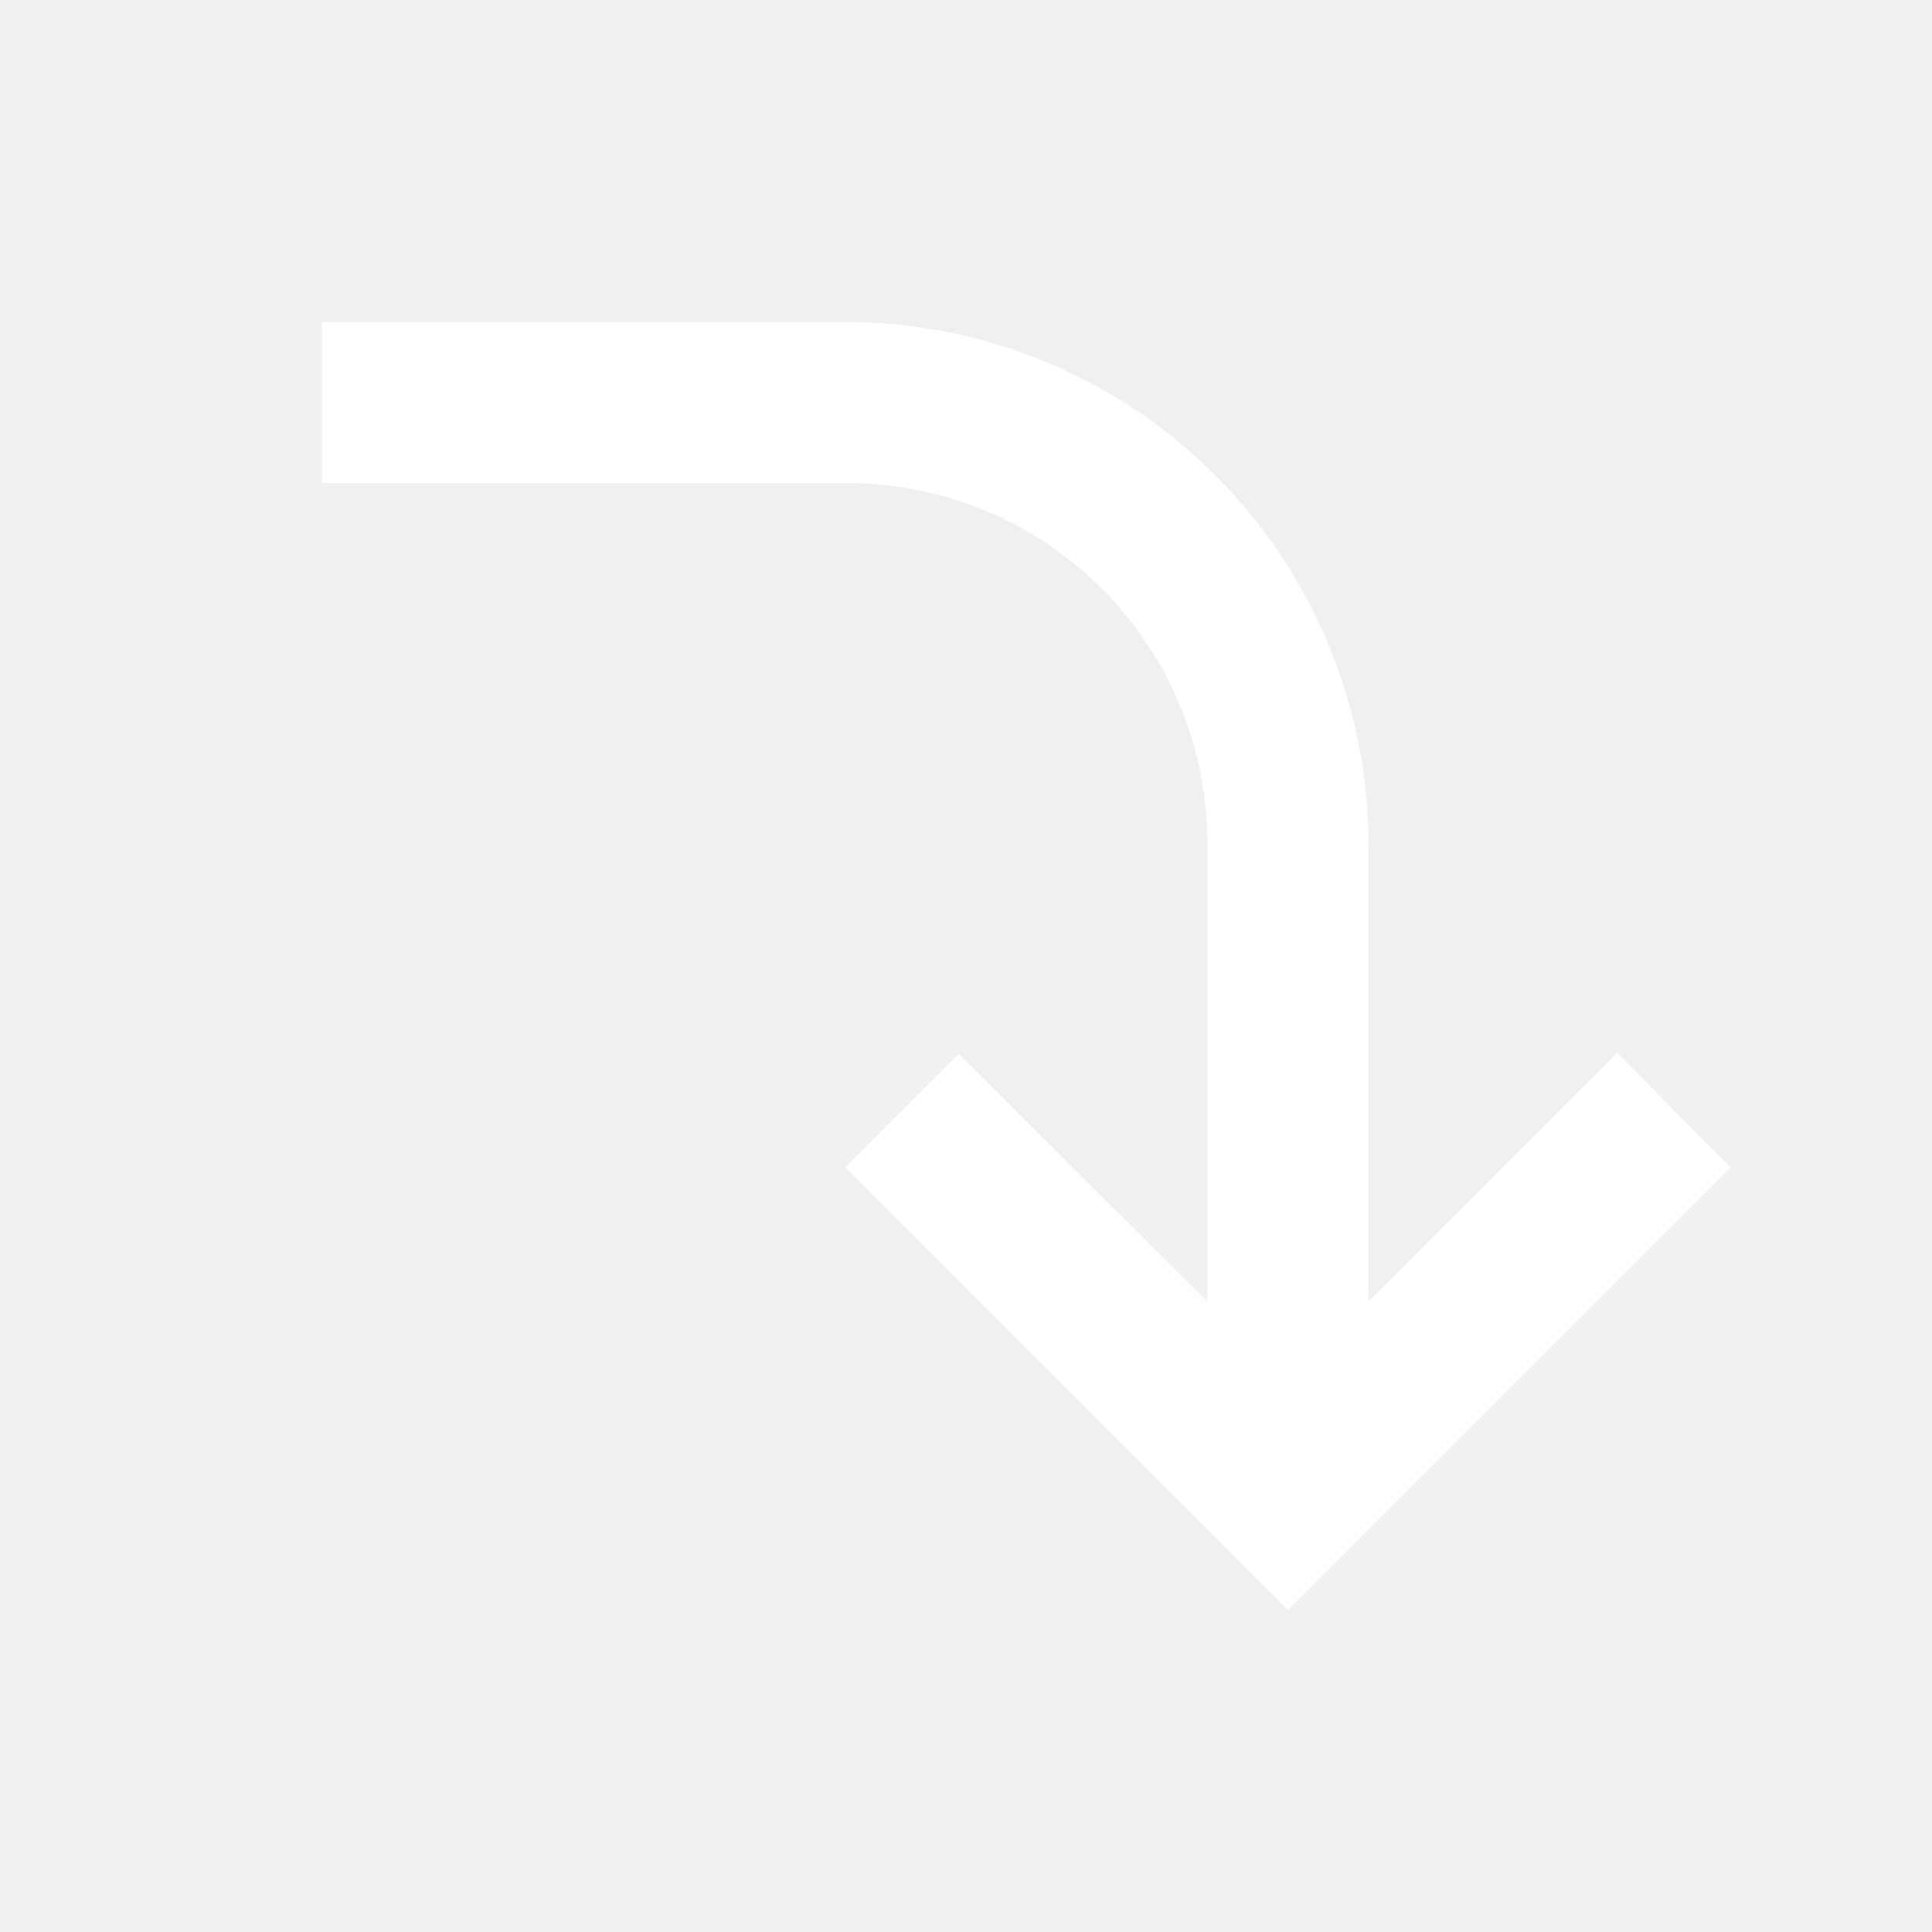
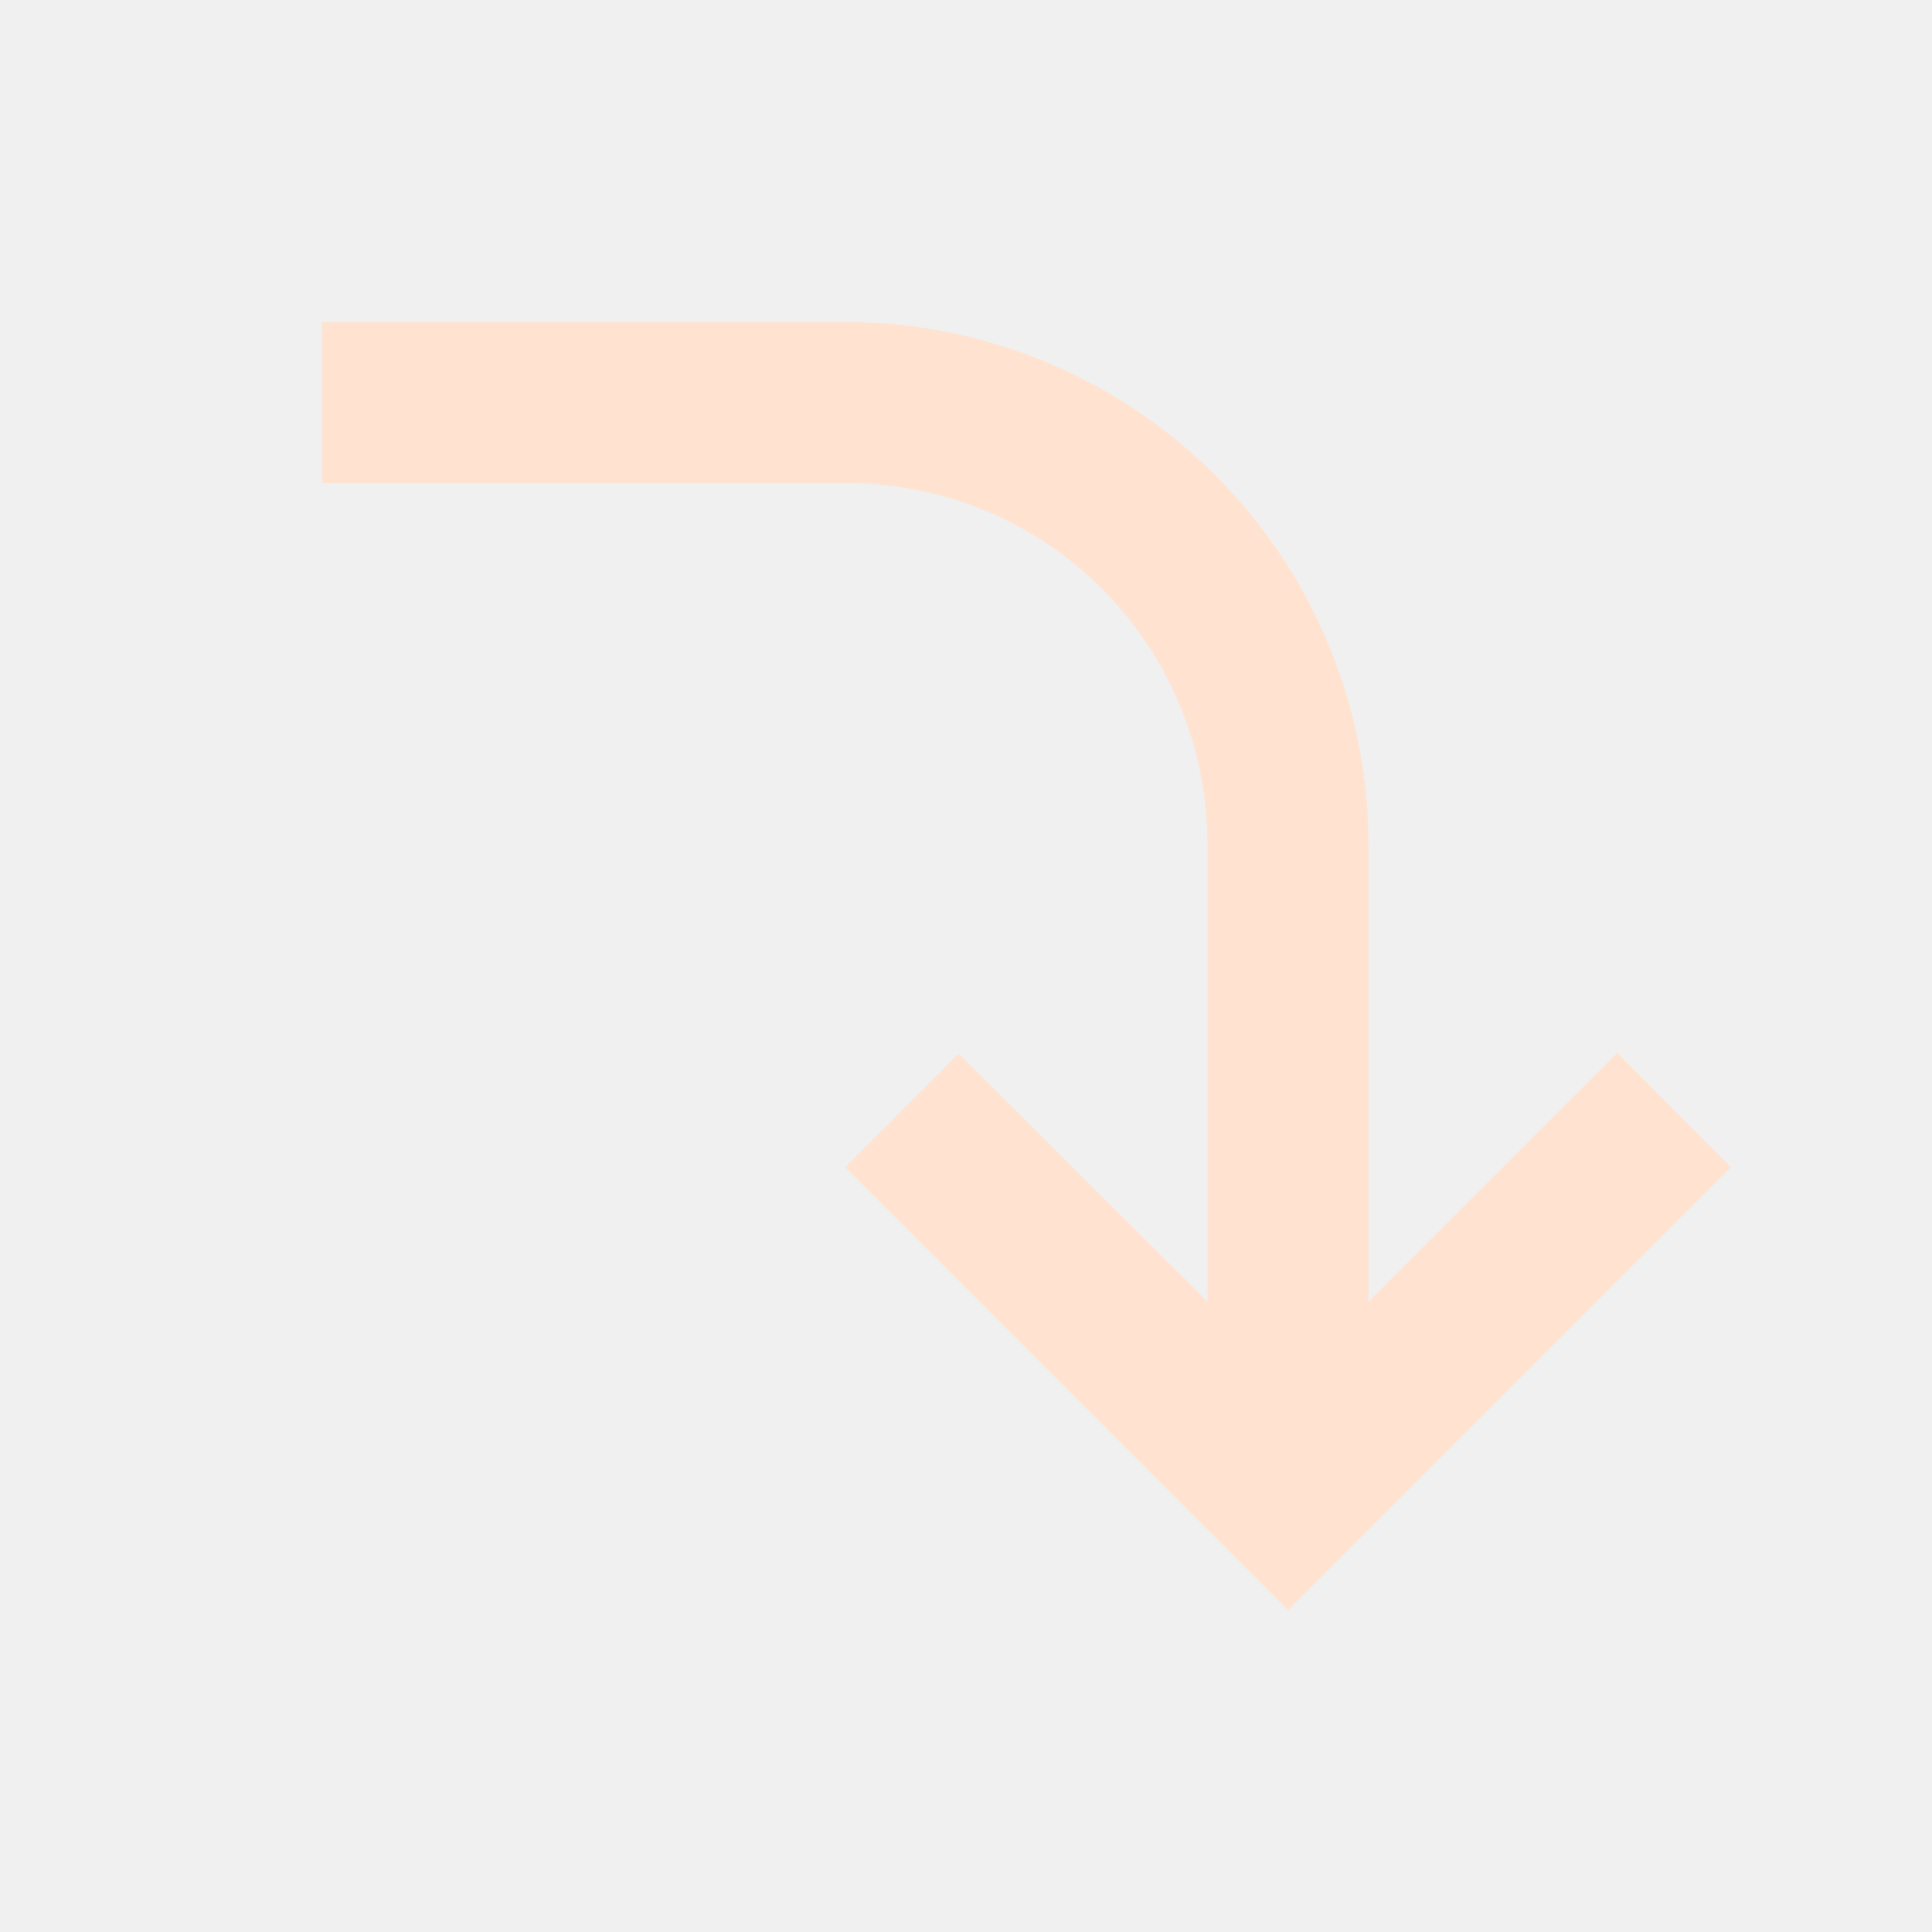
<svg xmlns="http://www.w3.org/2000/svg" width="41" height="41" viewBox="0 0 41 41" fill="none">
-   <path d="M36.729 24.771L27.334 34.167L17.938 24.771L20.346 22.362L25.625 27.624V17.938C25.625 13.667 22.209 10.25 17.938 10.25H6.833V6.833H17.938C20.883 6.833 23.707 8.003 25.79 10.086C27.872 12.168 29.042 14.992 29.042 17.938V27.624L34.321 22.345L36.729 24.771Z" fill="white" />
+   <path d="M36.729 24.771L27.334 34.167L17.938 24.771L20.346 22.362L25.625 27.624V17.938C25.625 13.667 22.209 10.25 17.938 10.25H6.833V6.833H17.938C20.883 6.833 23.707 8.003 25.79 10.086C27.872 12.168 29.042 14.992 29.042 17.938V27.624L34.321 22.345L36.729 24.771Z" fill="#FFE3D0" />
</svg>
